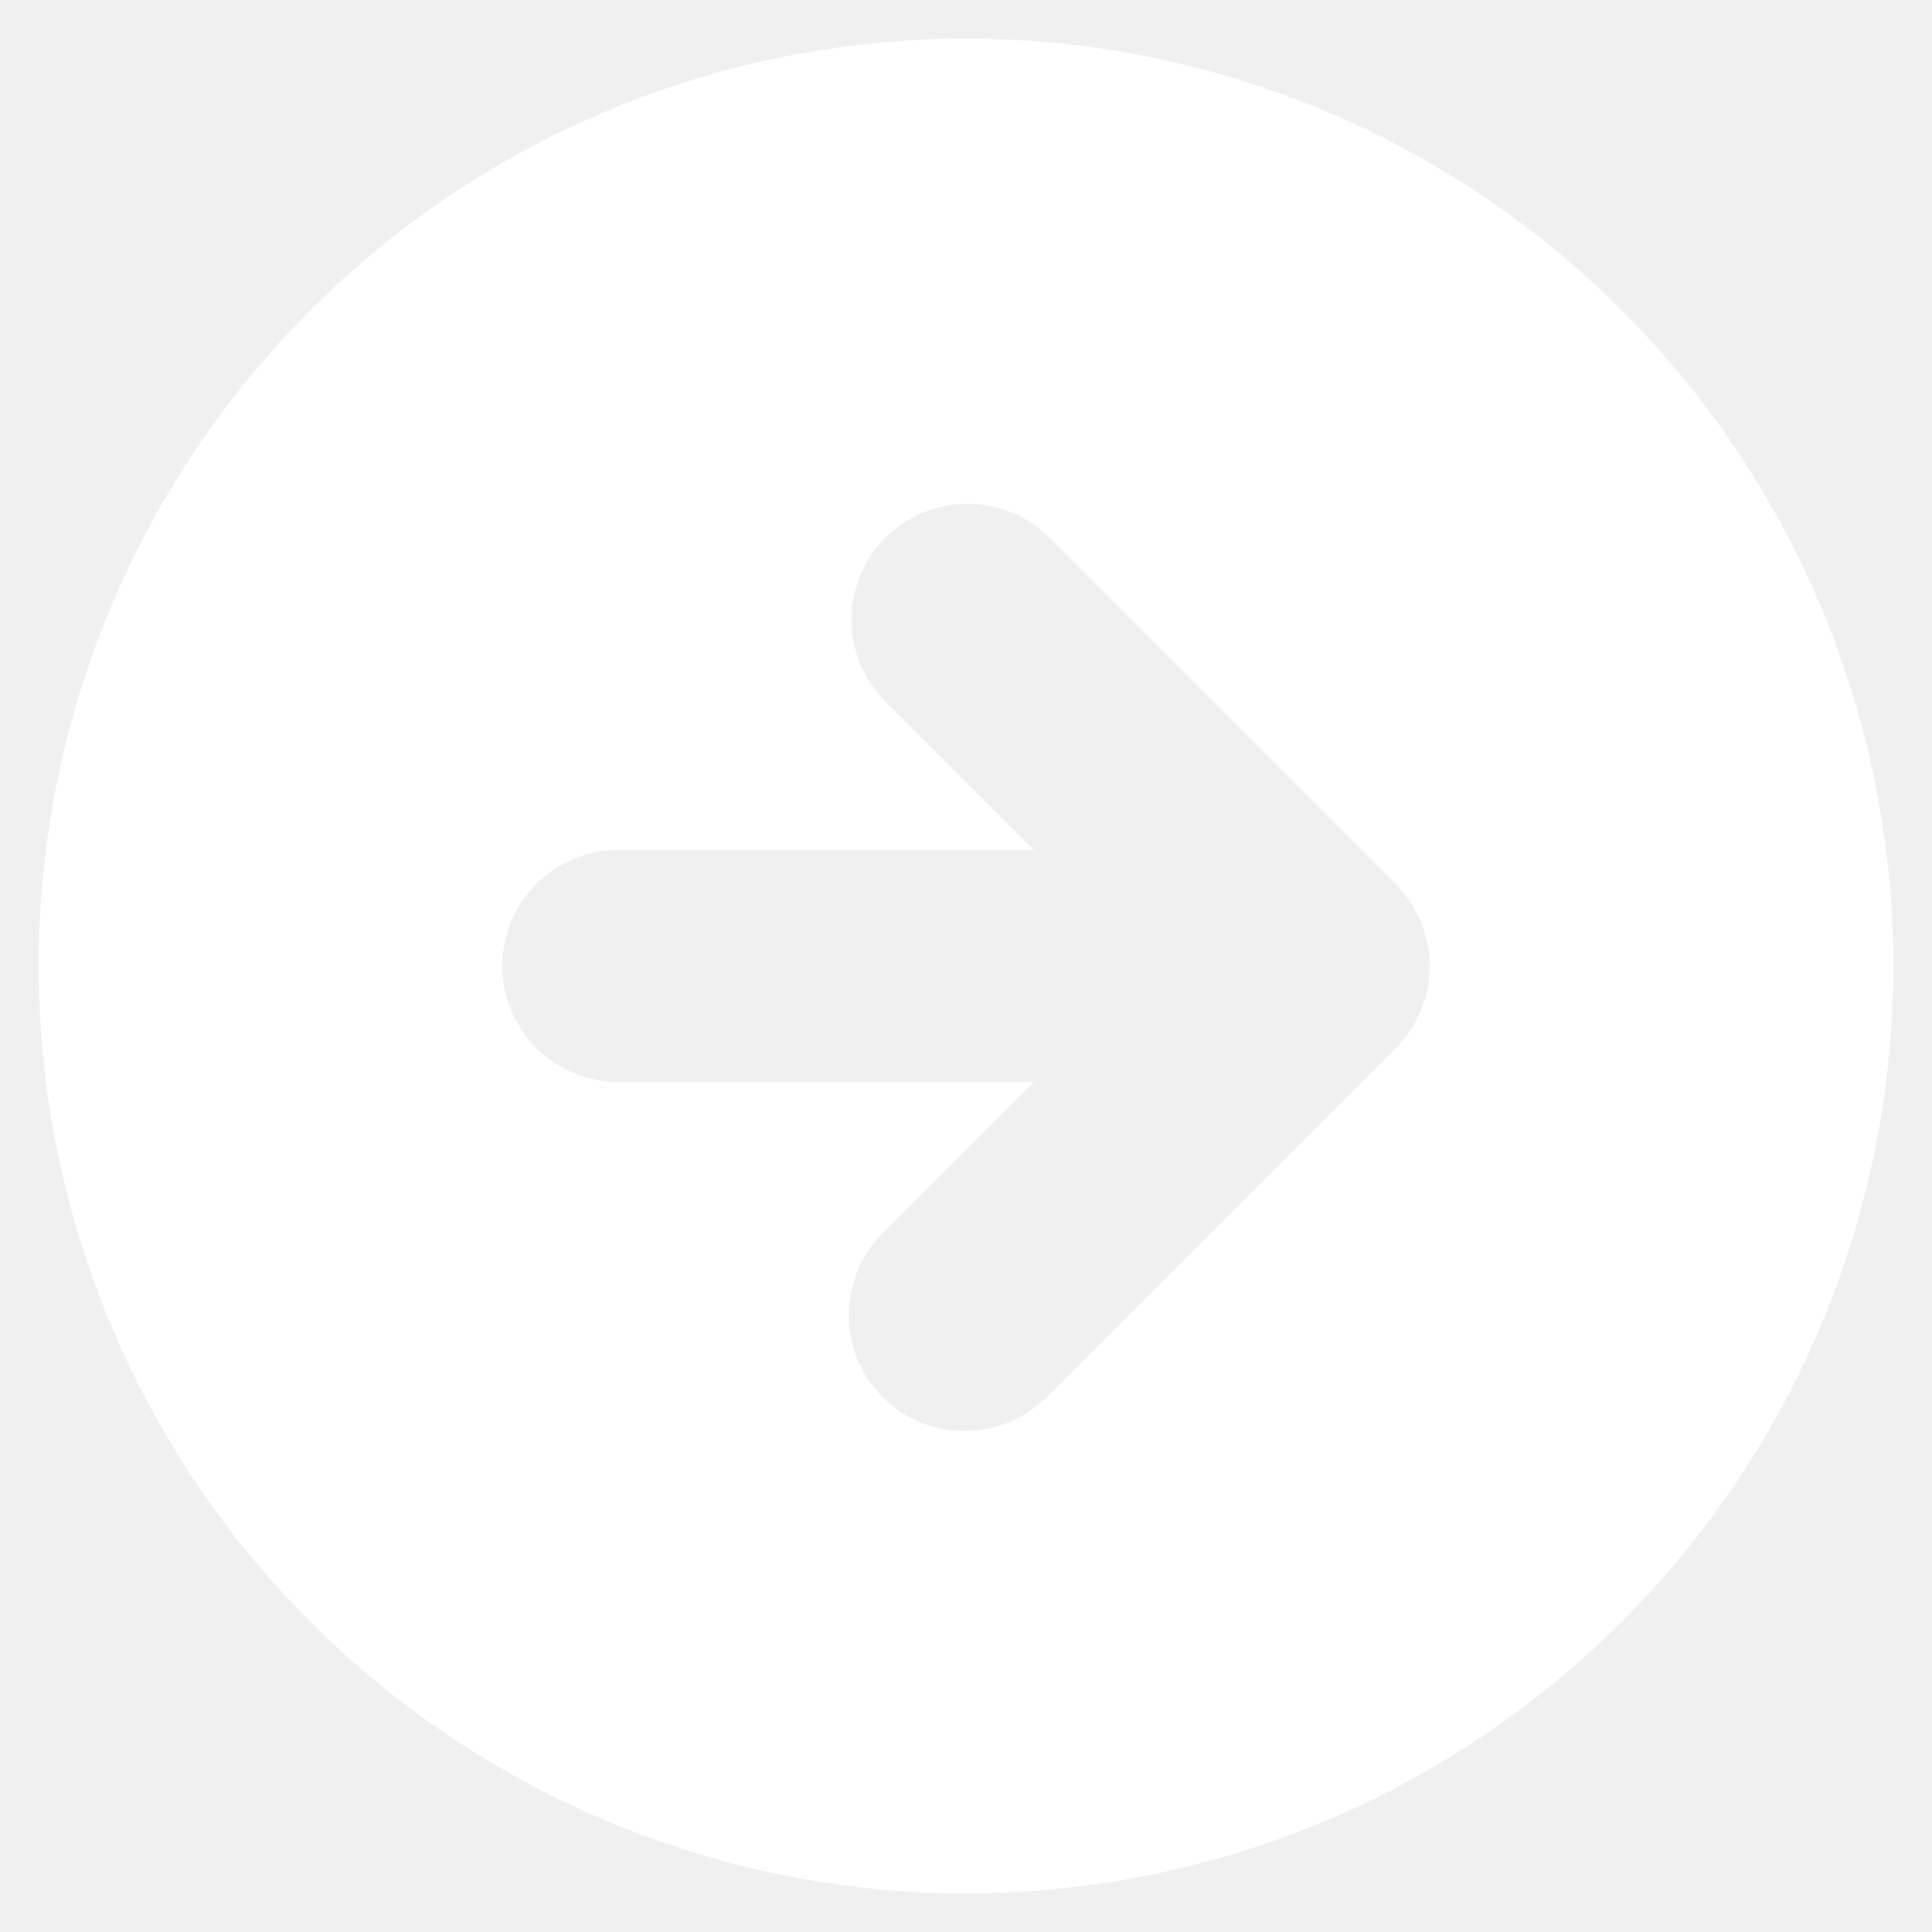
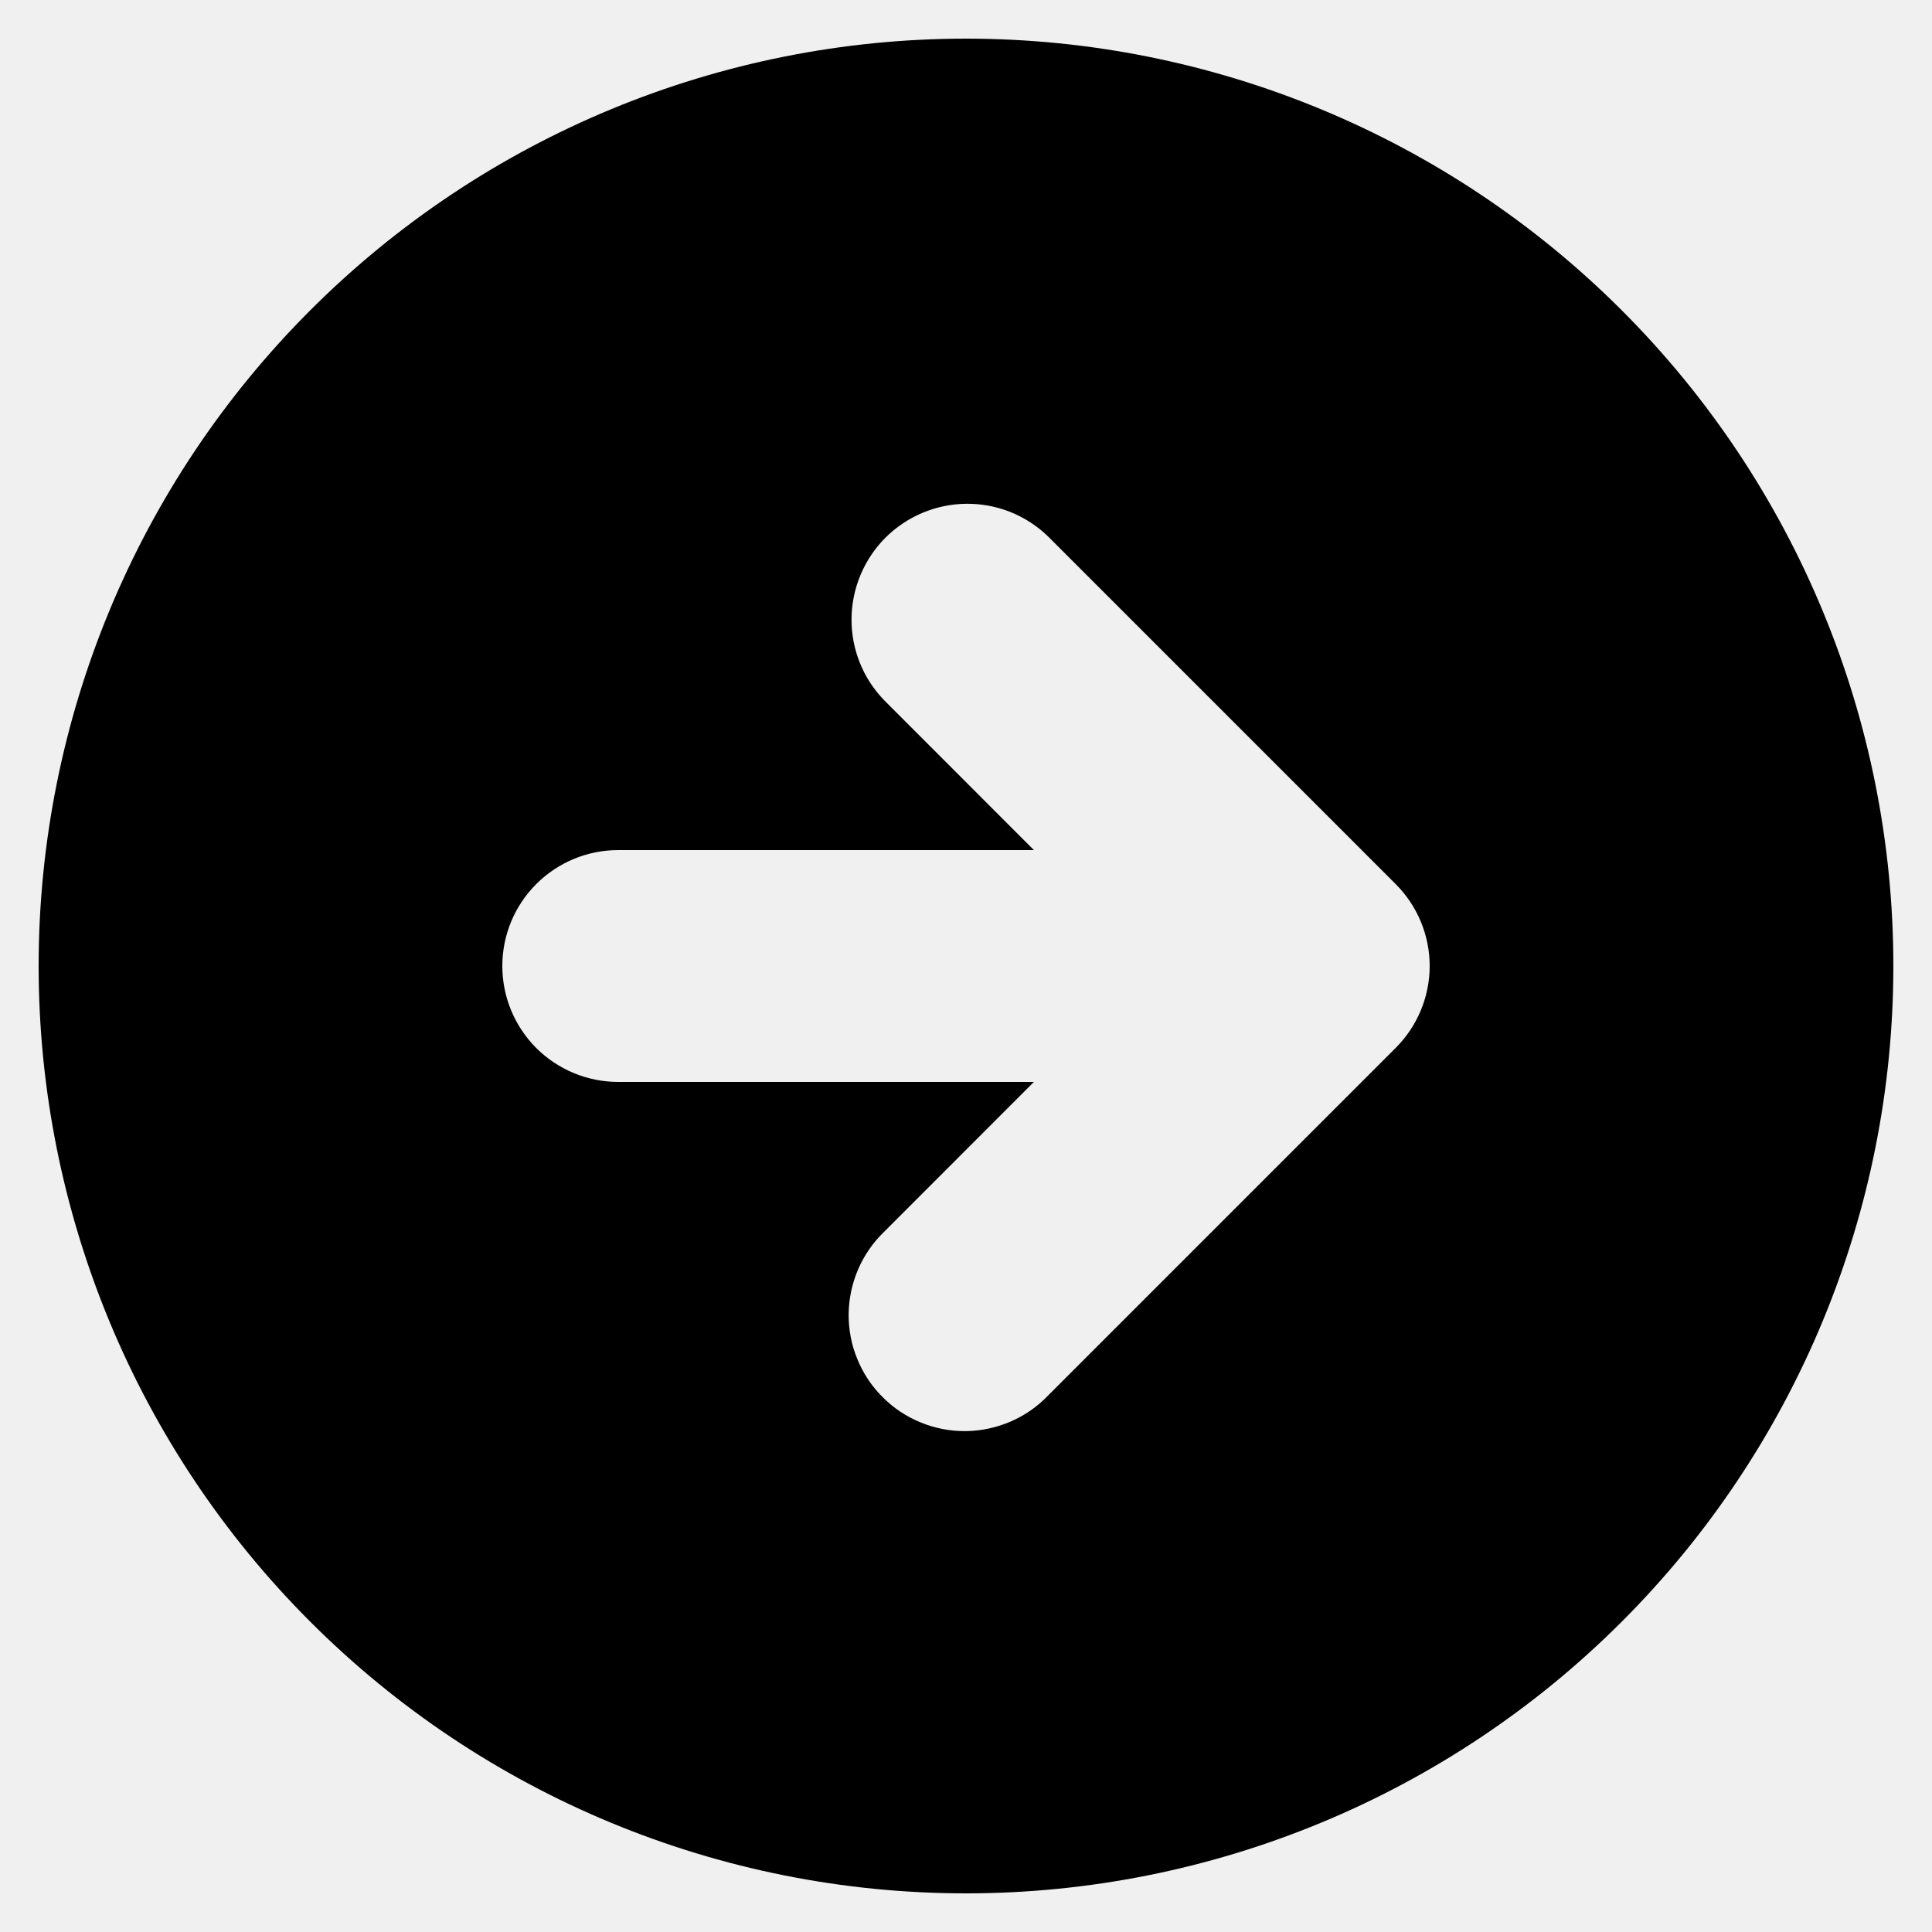
- <svg xmlns="http://www.w3.org/2000/svg" width="20" height="20" viewBox="0 0 20 20" fill="none">
-   <path fill-rule="evenodd" clip-rule="evenodd" d="M10 19.6C12.546 19.6 14.988 18.589 16.788 16.788C18.589 14.988 19.6 12.546 19.6 10C19.6 7.454 18.589 5.012 16.788 3.212C14.988 1.411 12.546 0.4 10 0.4C7.454 0.4 5.012 1.411 3.212 3.212C1.411 5.012 0.4 7.454 0.4 10C0.4 12.546 1.411 14.988 3.212 16.788C5.012 18.589 7.454 19.6 10 19.6ZM14.448 9.152L10.848 5.552C10.622 5.333 10.319 5.212 10.004 5.215C9.69 5.218 9.389 5.344 9.166 5.566C8.944 5.789 8.818 6.09 8.815 6.404C8.812 6.719 8.933 7.022 9.152 7.248L10.703 8.8H6.4C6.082 8.8 5.777 8.926 5.551 9.152C5.326 9.377 5.2 9.682 5.2 10C5.2 10.318 5.326 10.623 5.551 10.849C5.777 11.074 6.082 11.2 6.4 11.2H10.703L9.152 12.752C9.037 12.862 8.946 12.995 8.883 13.141C8.82 13.287 8.787 13.445 8.785 13.604C8.784 13.764 8.814 13.922 8.875 14.069C8.935 14.217 9.024 14.351 9.137 14.463C9.249 14.576 9.383 14.665 9.531 14.725C9.678 14.786 9.836 14.816 9.996 14.815C10.155 14.813 10.312 14.78 10.459 14.717C10.605 14.655 10.738 14.563 10.848 14.448L14.448 10.848C14.673 10.623 14.8 10.318 14.8 10C14.8 9.682 14.673 9.377 14.448 9.152Z" fill="white" />
+ <svg xmlns="http://www.w3.org/2000/svg" width="20" height="20" viewBox="0 0 20 20">
+   <path fill-rule="evenodd" clip-rule="evenodd" d="M10 19.6C12.546 19.6 14.988 18.589 16.788 16.788C18.589 14.988 19.6 12.546 19.6 10C19.6 7.454 18.589 5.012 16.788 3.212C14.988 1.411 12.546 0.4 10 0.4C7.454 0.4 5.012 1.411 3.212 3.212C1.411 5.012 0.4 7.454 0.4 10C0.4 12.546 1.411 14.988 3.212 16.788C5.012 18.589 7.454 19.6 10 19.6ZM14.448 9.152L10.848 5.552C10.622 5.333 10.319 5.212 10.004 5.215C9.69 5.218 9.389 5.344 9.166 5.566C8.944 5.789 8.818 6.09 8.815 6.404C8.812 6.719 8.933 7.022 9.152 7.248L10.703 8.8H6.4C6.082 8.8 5.777 8.926 5.551 9.152C5.326 9.377 5.2 9.682 5.2 10C5.2 10.318 5.326 10.623 5.551 10.849C5.777 11.074 6.082 11.2 6.4 11.2H10.703L9.152 12.752C9.037 12.862 8.946 12.995 8.883 13.141C8.82 13.287 8.787 13.445 8.785 13.604C8.784 13.764 8.814 13.922 8.875 14.069C8.935 14.217 9.024 14.351 9.137 14.463C9.249 14.576 9.383 14.665 9.531 14.725C9.678 14.786 9.836 14.816 9.996 14.815C10.155 14.813 10.312 14.78 10.459 14.717C10.605 14.655 10.738 14.563 10.848 14.448L14.448 10.848C14.673 10.623 14.8 10.318 14.8 10C14.8 9.682 14.673 9.377 14.448 9.152Z" />
</svg>
